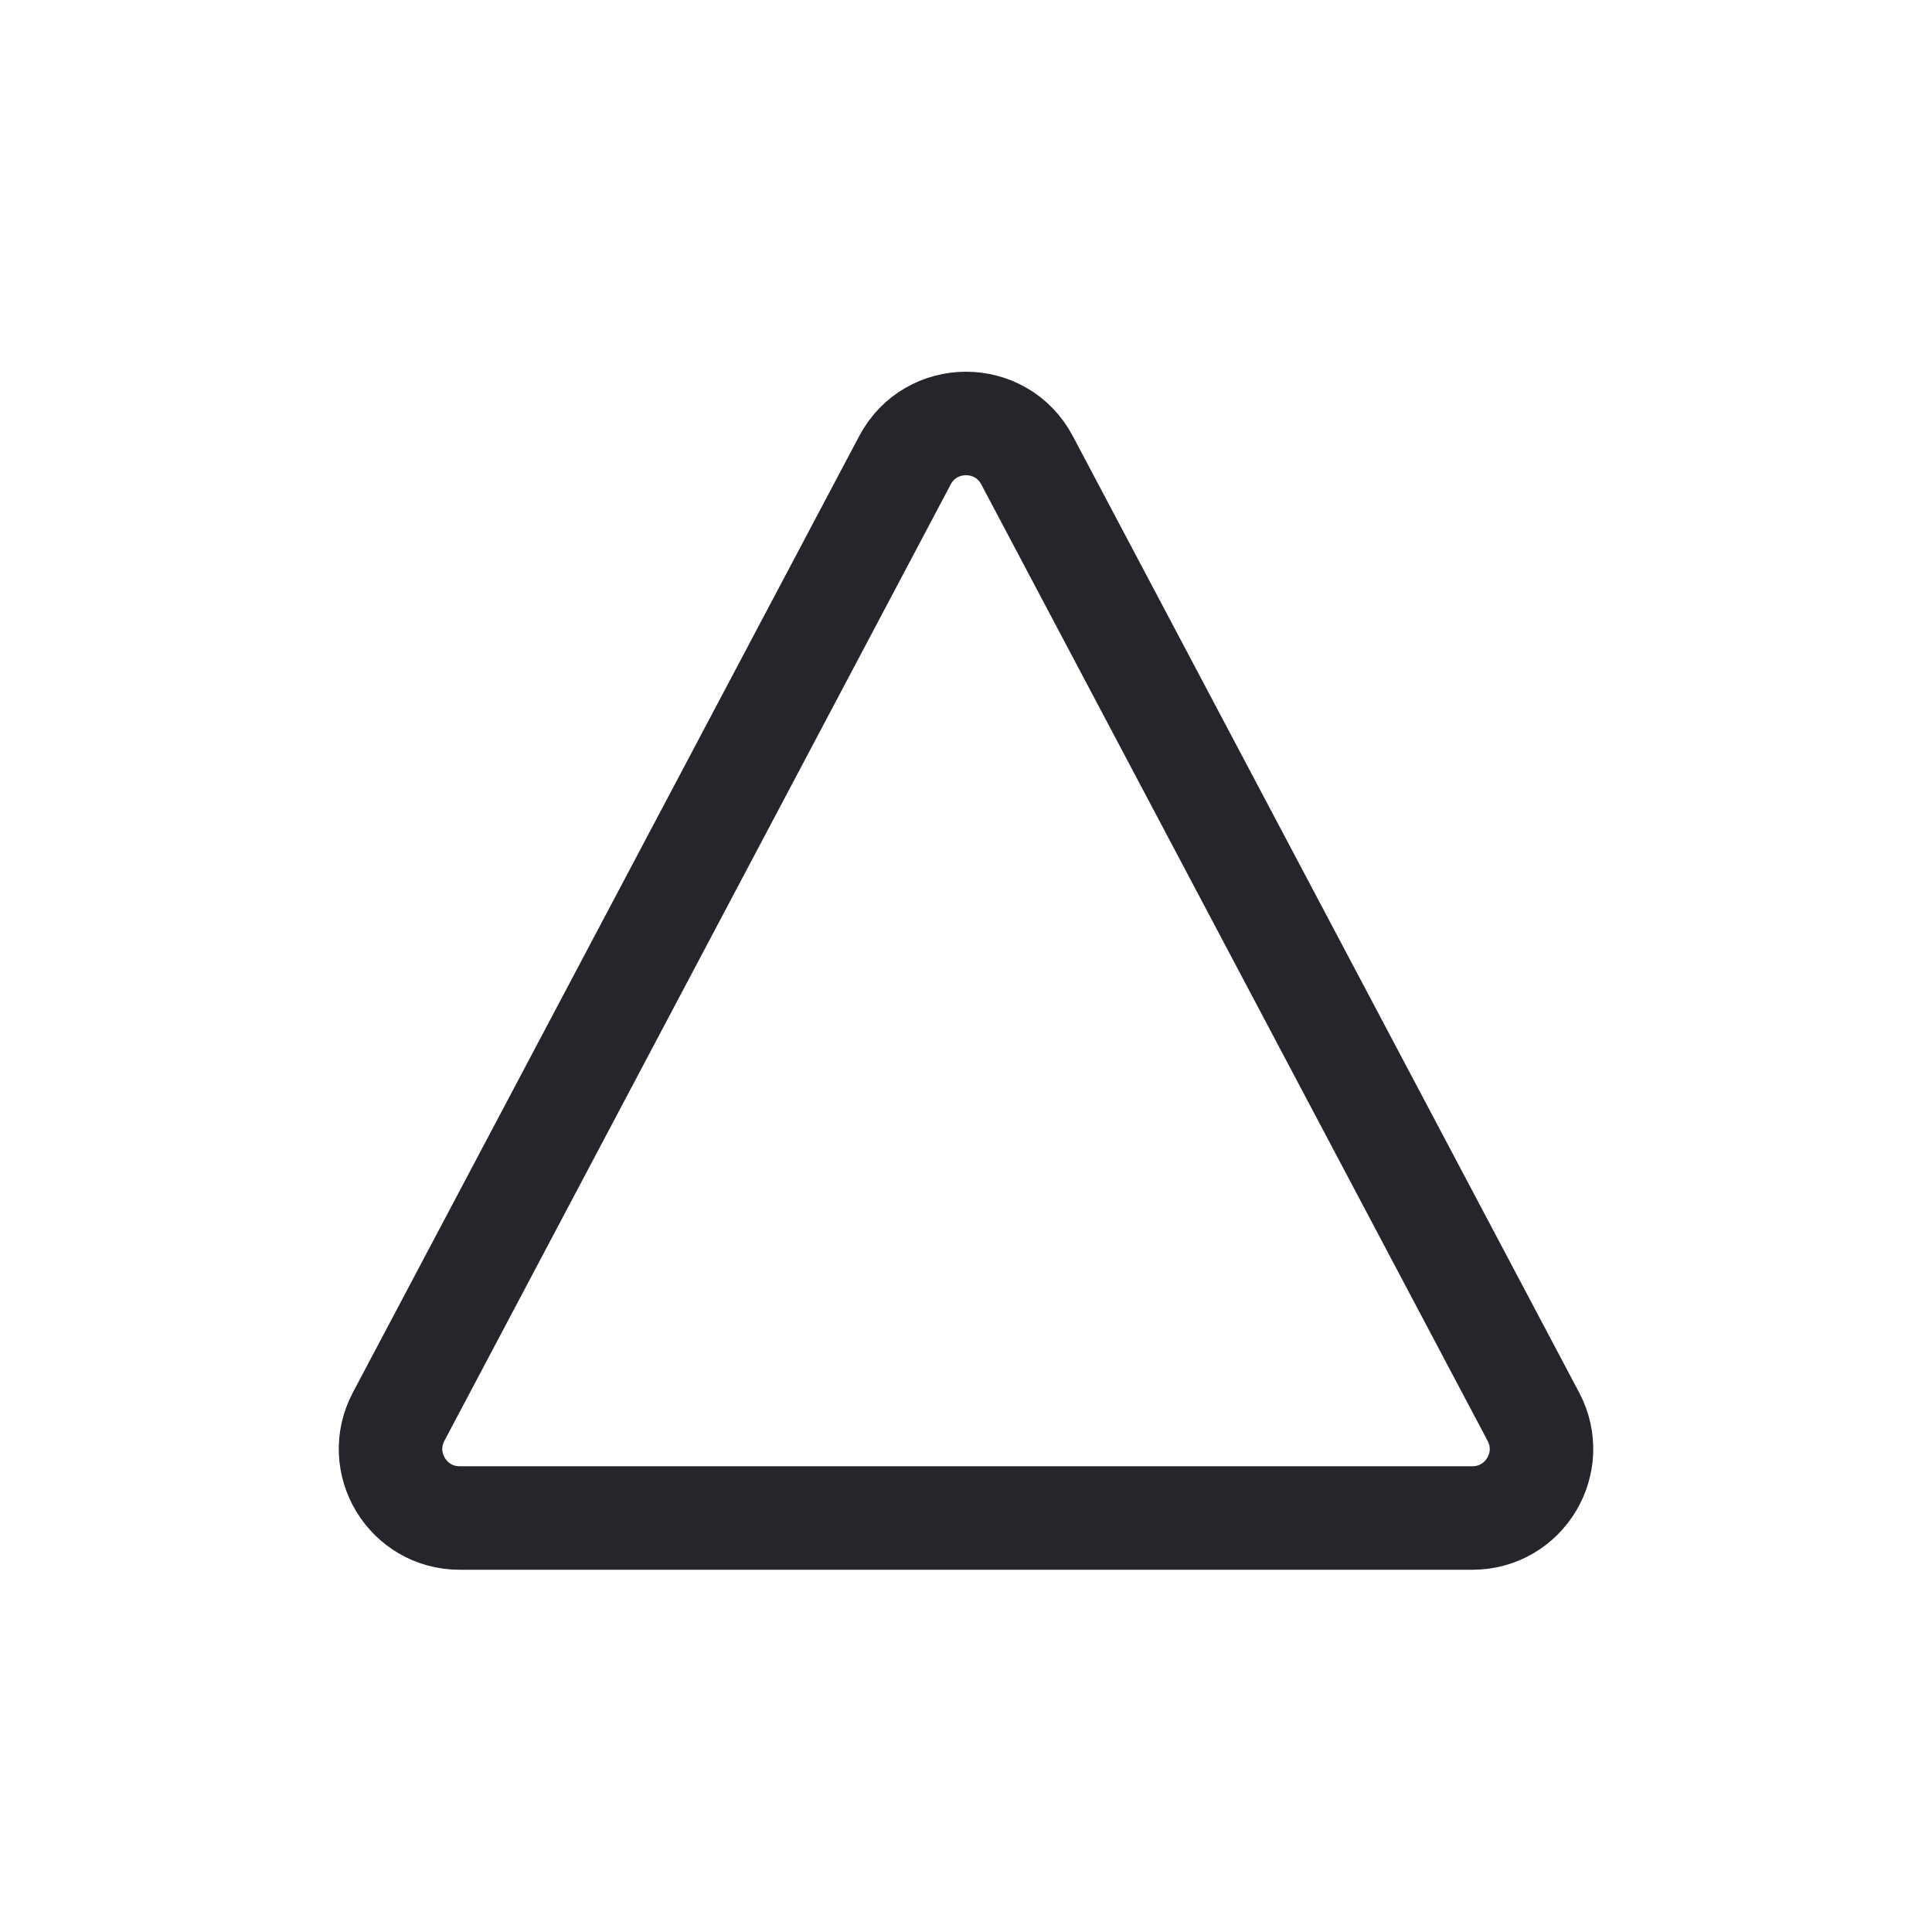
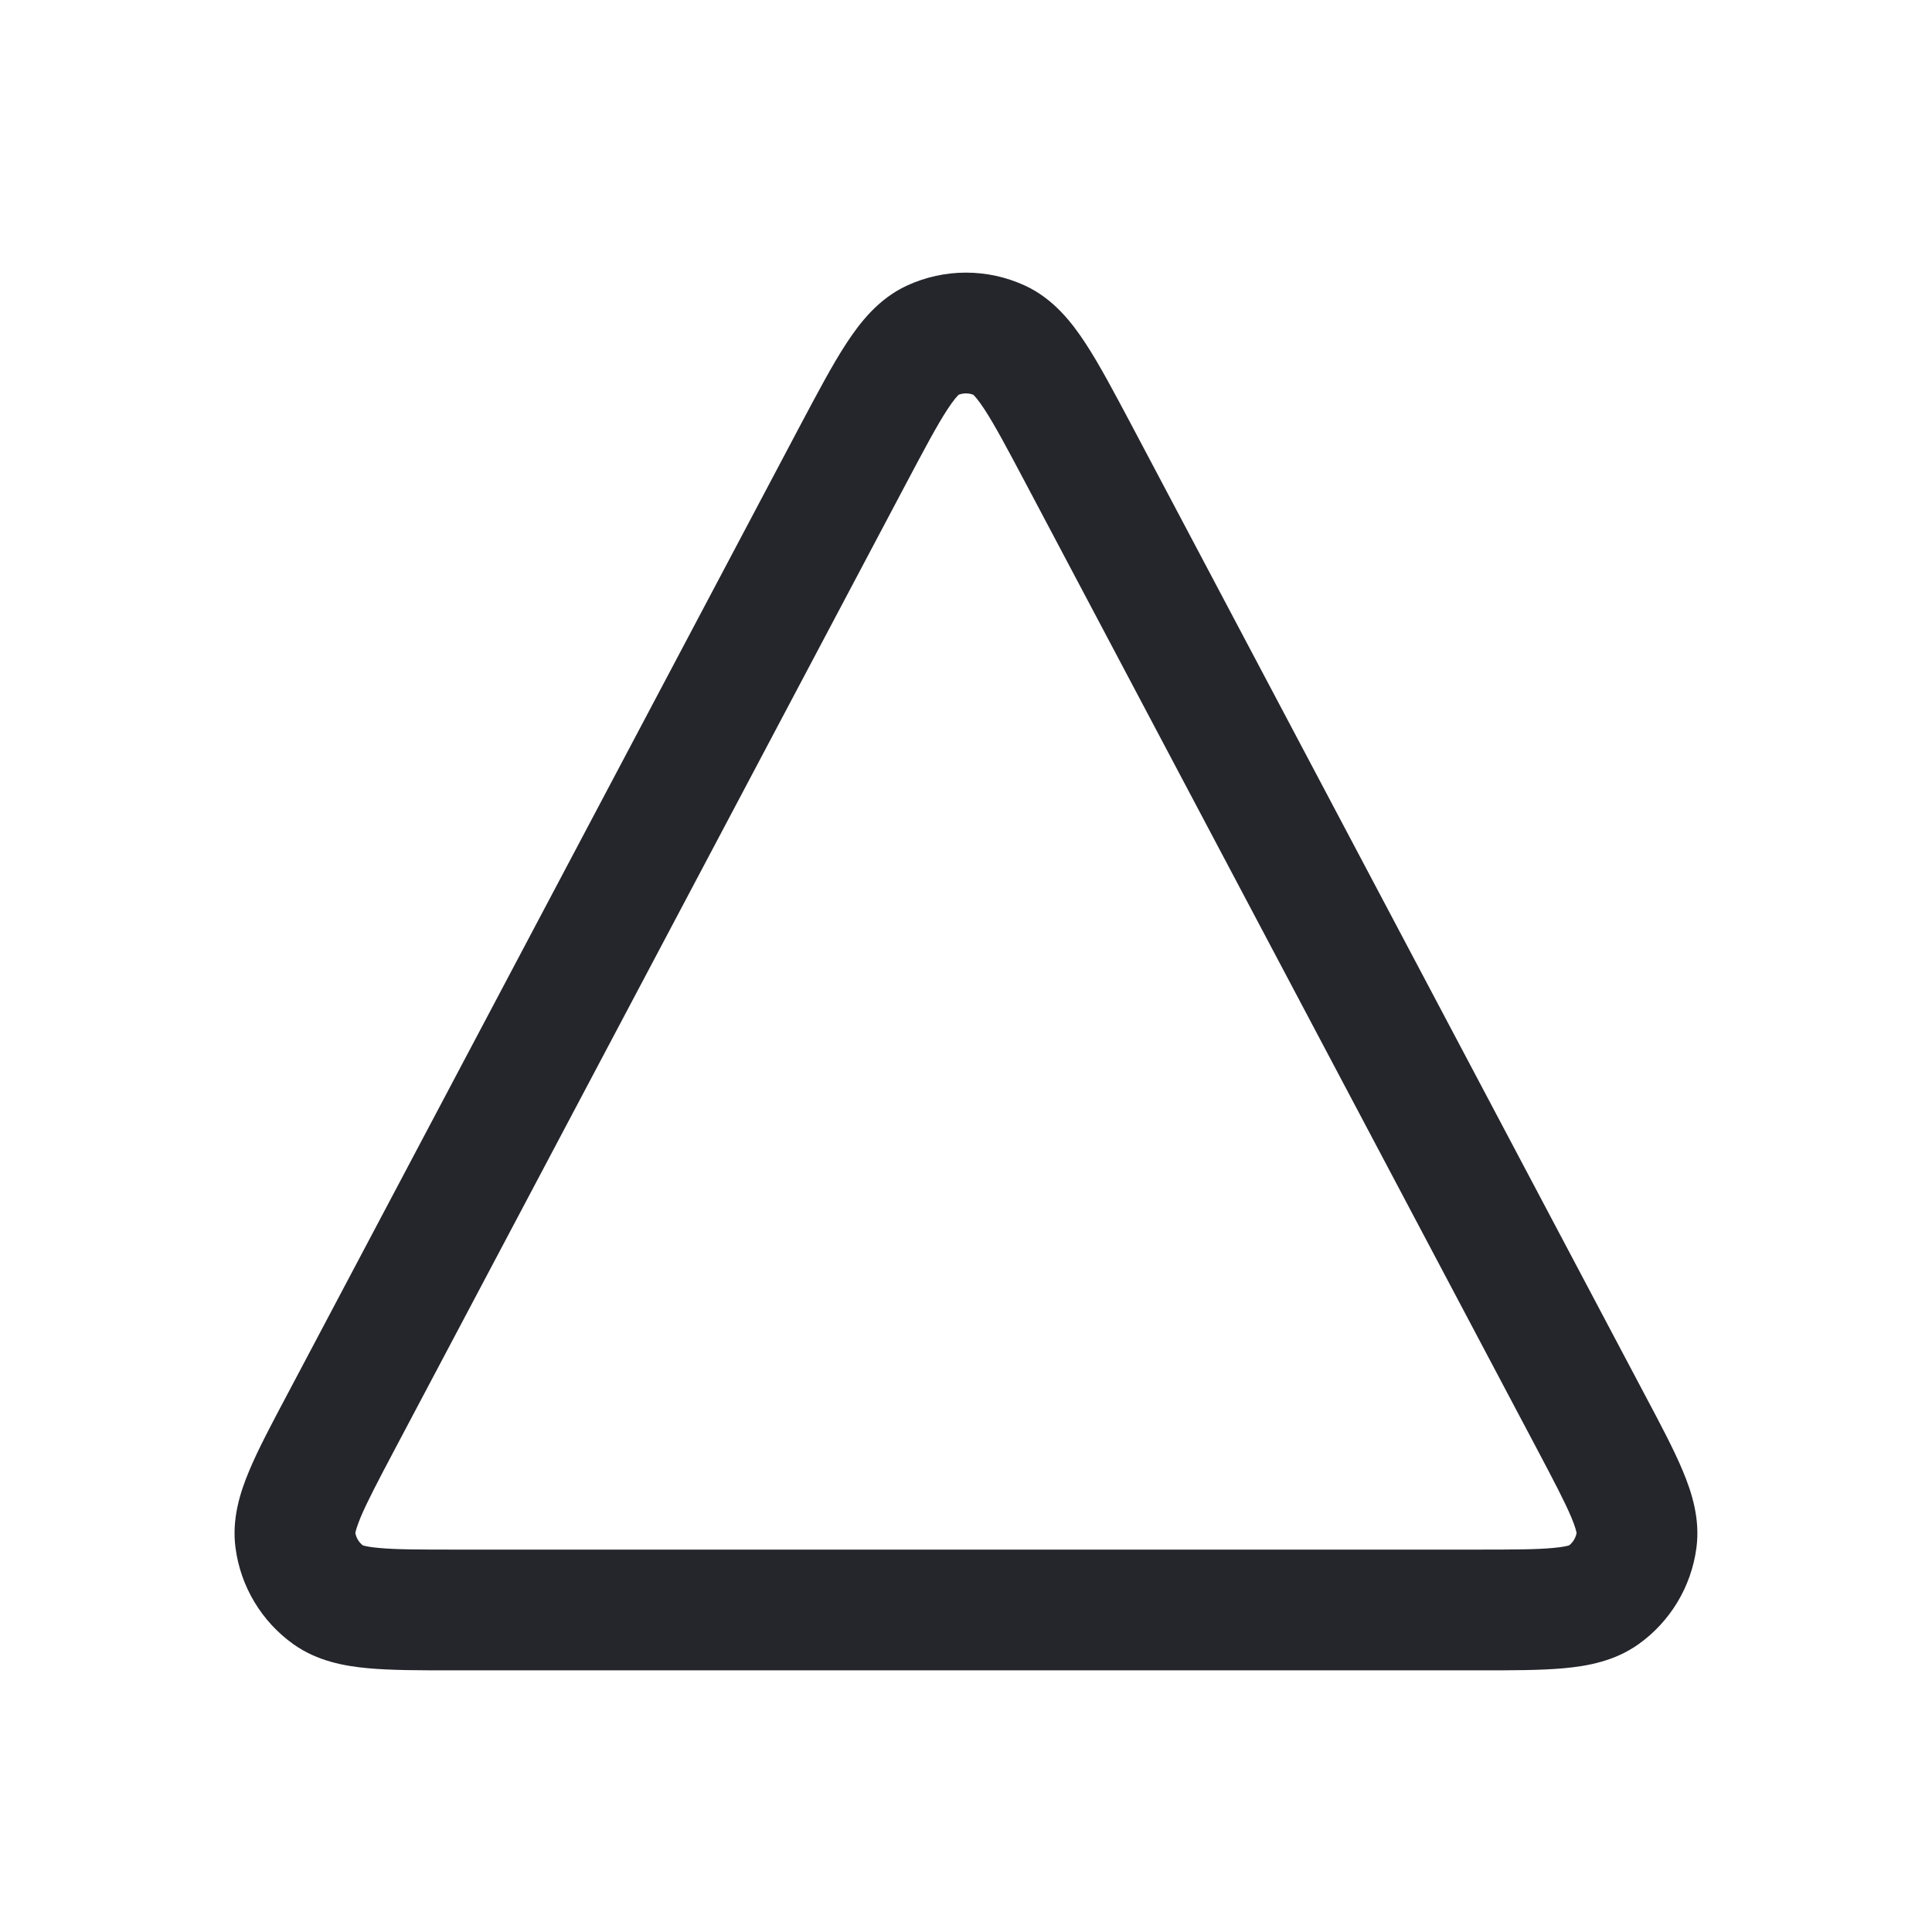
<svg xmlns="http://www.w3.org/2000/svg" width="28" height="28" viewBox="0 0 28 28" fill="none">
-   <path d="M5.777 20.532L13.116 6.669C13.492 5.96 14.508 5.96 14.884 6.669L22.223 20.532C22.576 21.198 22.093 22 21.339 22H6.661C5.907 22 5.425 21.198 5.777 20.532Z" stroke="#25262C" stroke-width="1.5" />
+   <path fill-rule="evenodd" clip-rule="evenodd" d="M13.893 5.721C13.878 5.736 13.824 5.79 13.729 5.936C13.578 6.168 13.399 6.504 13.123 7.025L5.723 21.002C5.476 21.469 5.32 21.767 5.225 21.993C5.167 22.134 5.153 22.199 5.15 22.218C5.163 22.288 5.201 22.351 5.257 22.396C5.275 22.402 5.339 22.421 5.491 22.434C5.735 22.457 6.071 22.458 6.6 22.458H21.399C21.928 22.458 22.264 22.457 22.508 22.434C22.66 22.421 22.724 22.402 22.742 22.396C22.798 22.351 22.836 22.288 22.849 22.218C22.846 22.199 22.833 22.134 22.774 21.993C22.679 21.767 22.523 21.469 22.276 21.002L14.876 7.025C14.6 6.504 14.421 6.168 14.27 5.936C14.175 5.79 14.121 5.736 14.106 5.721C14.037 5.695 13.962 5.695 13.893 5.721ZM14.857 4.14C15.267 4.33 15.535 4.673 15.735 4.98C15.936 5.287 16.152 5.696 16.404 6.17L23.84 20.218C24.064 20.64 24.26 21.009 24.389 21.319C24.521 21.634 24.641 22.015 24.586 22.431C24.512 22.995 24.207 23.502 23.744 23.831C23.401 24.074 23.009 24.146 22.668 24.177C22.334 24.208 21.916 24.208 21.438 24.208H6.561C6.083 24.208 5.665 24.208 5.331 24.177C4.991 24.146 4.598 24.074 4.255 23.831C3.792 23.502 3.487 22.995 3.413 22.431C3.358 22.015 3.478 21.634 3.61 21.319C3.739 21.009 3.935 20.64 4.159 20.218L11.595 6.17C11.847 5.696 12.063 5.287 12.264 4.98C12.464 4.673 12.732 4.33 13.142 4.14C13.686 3.888 14.313 3.888 14.857 4.14Z" fill="#25262C" />
</svg>
